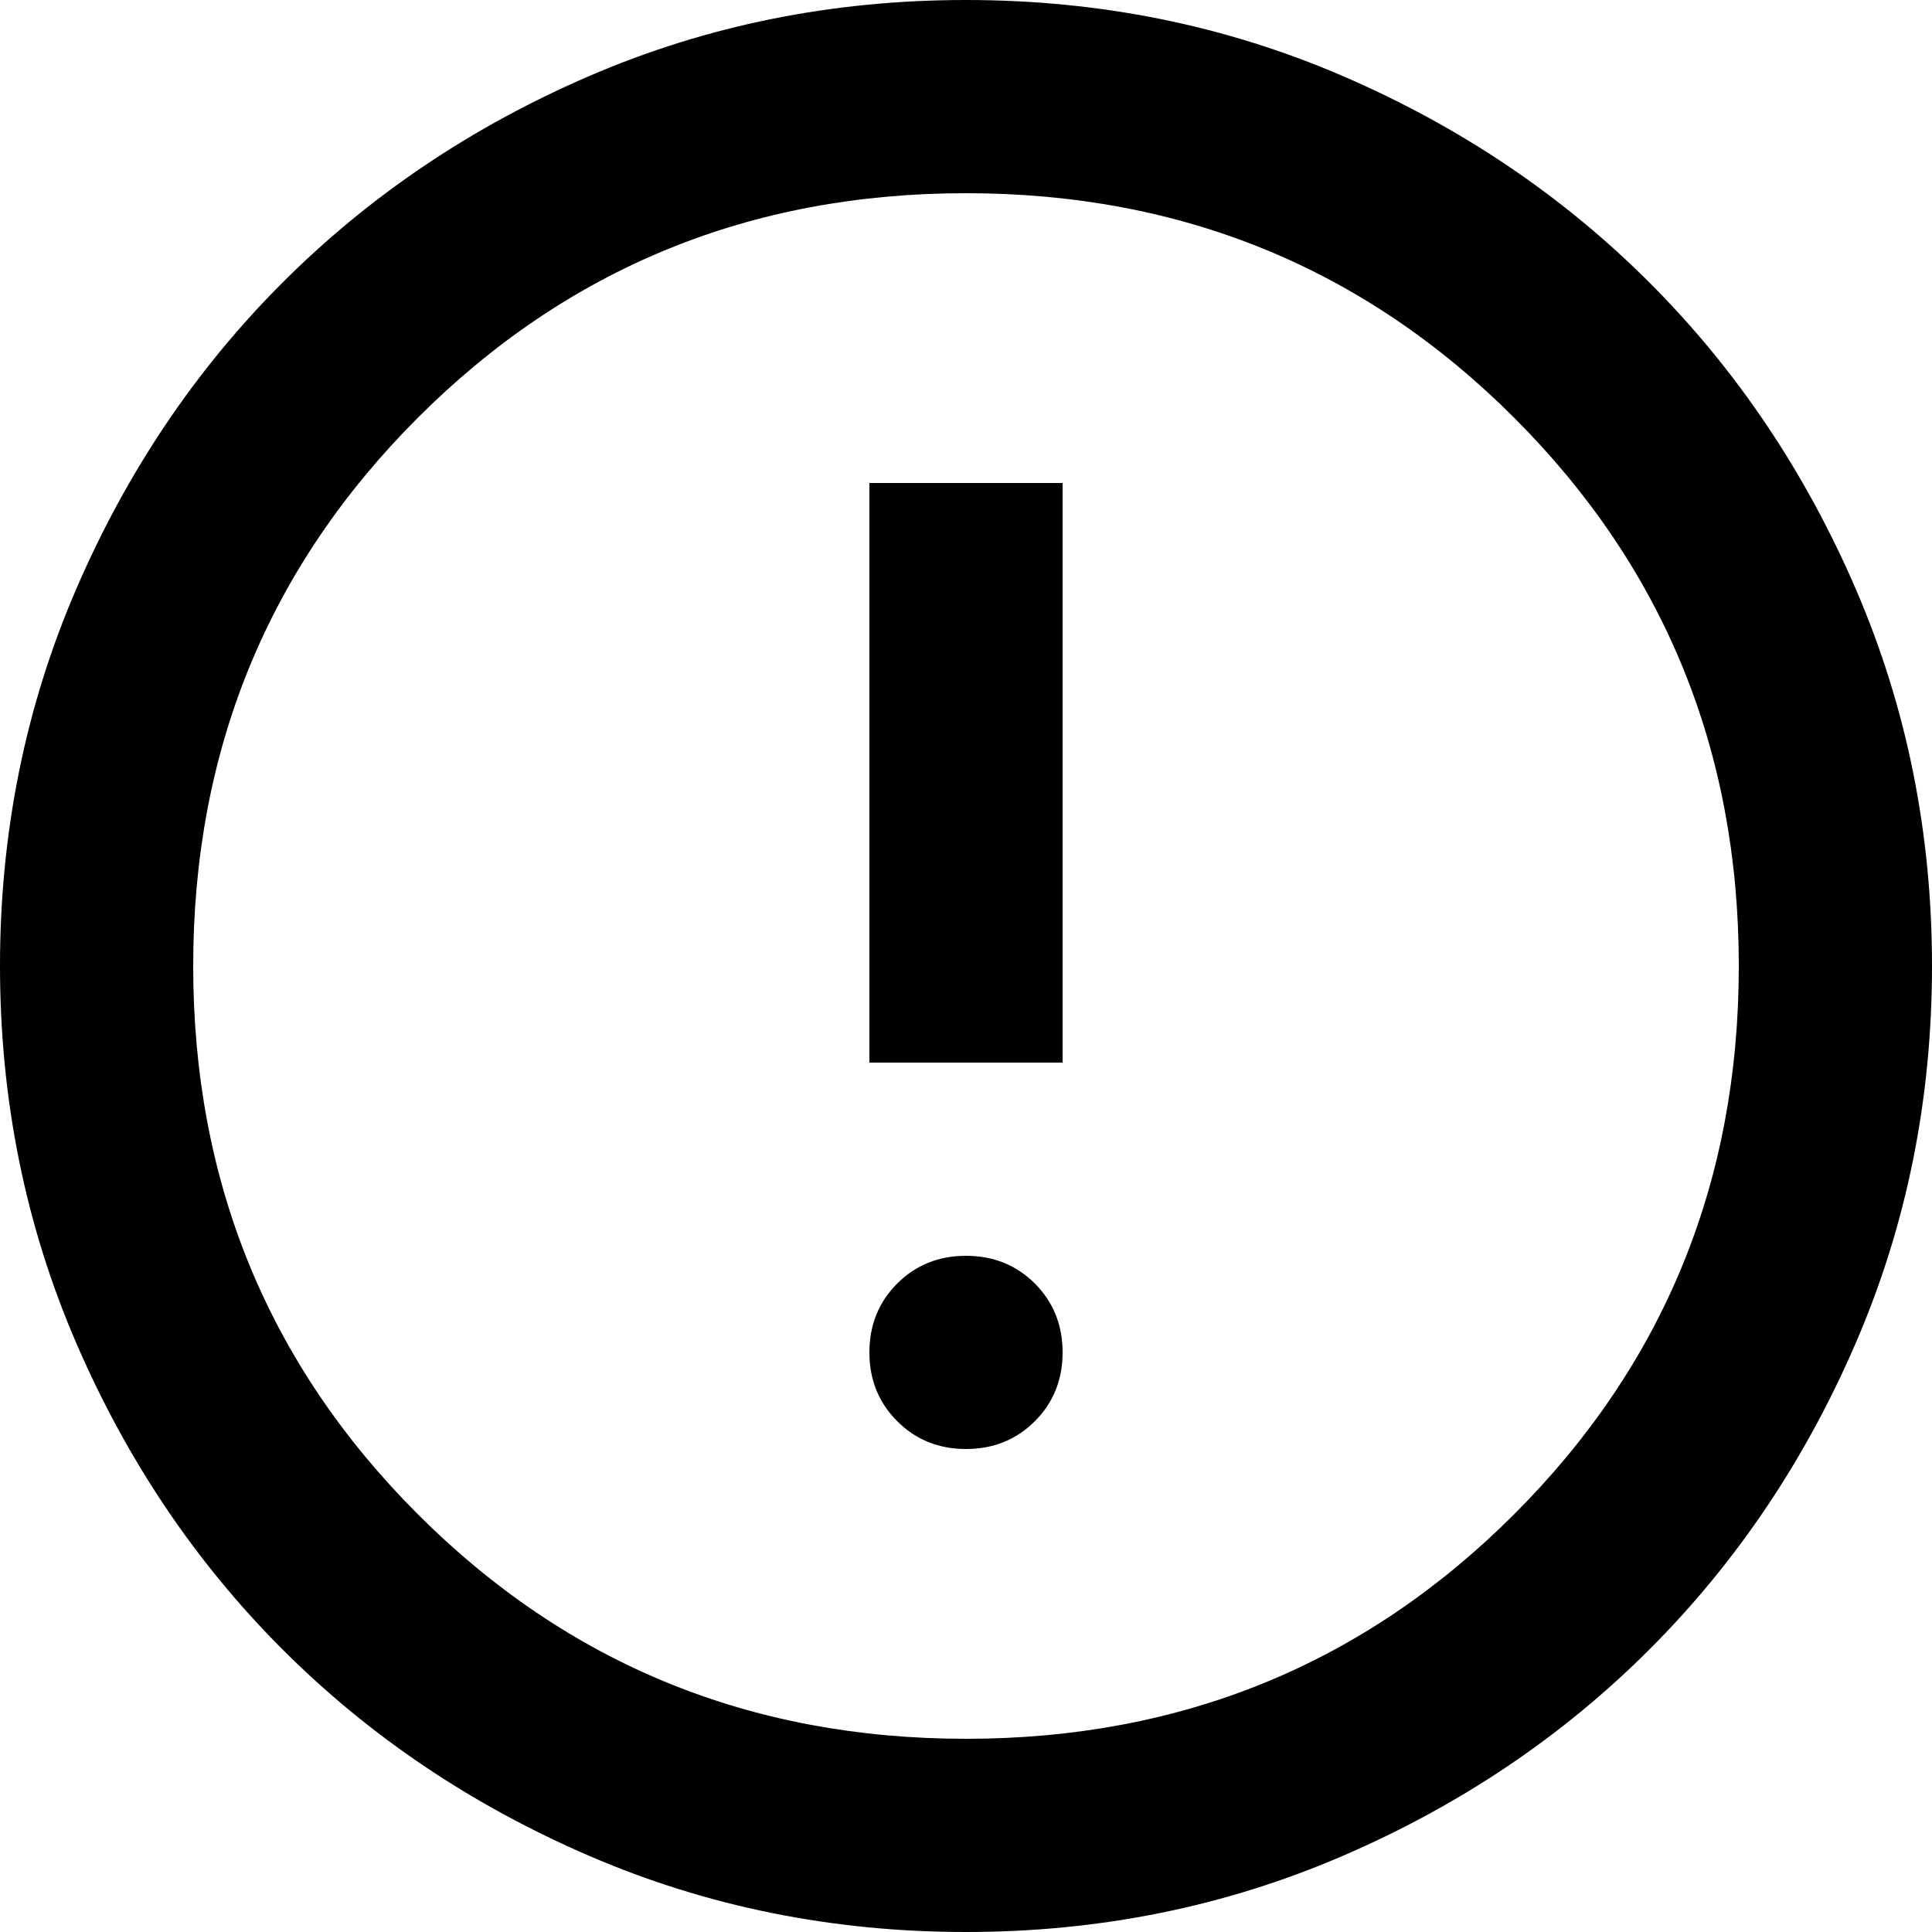
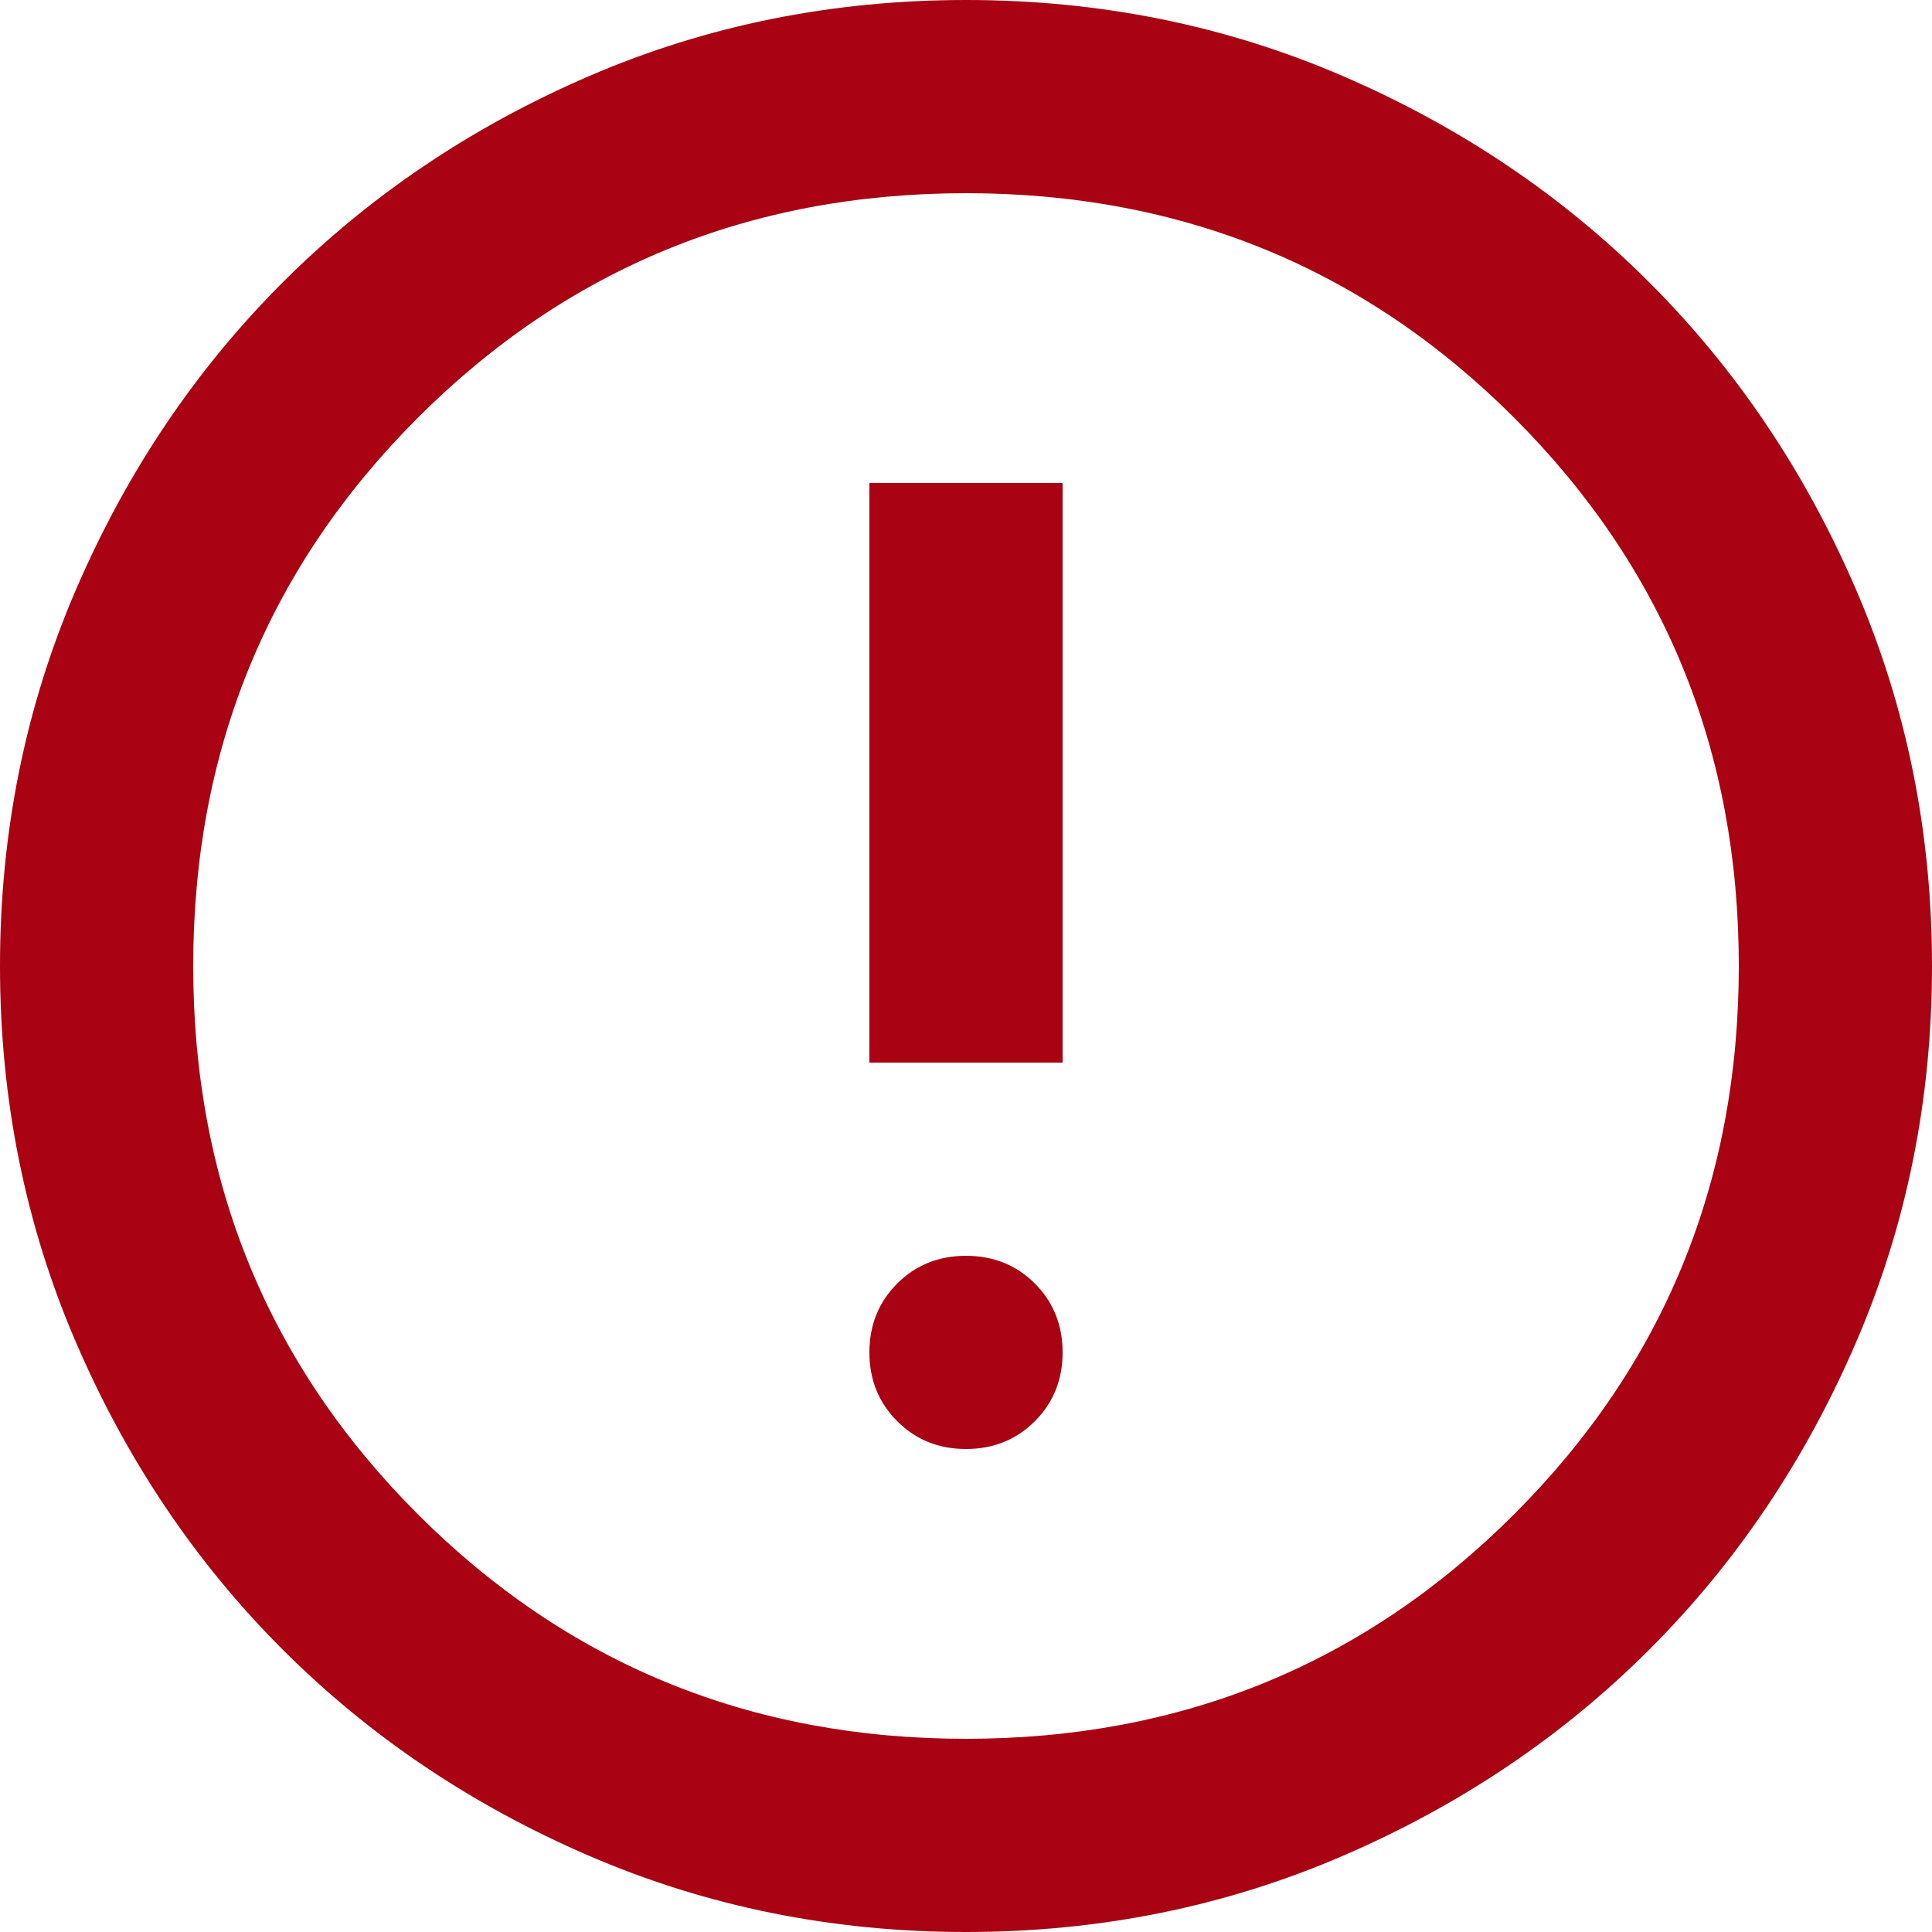
<svg xmlns="http://www.w3.org/2000/svg" width="20" height="20" viewBox="0 0 20 20" version="1.1">
-   <path d="m 10,15 c 0.283,0 0.521,-0.096 0.713,-0.288 C 10.904,14.521 11,14.283 11,14 11,13.717 10.904,13.479 10.713,13.287 10.521,13.096 10.283,13 10,13 9.717,13 9.479,13.096 9.288,13.287 9.096,13.479 9,13.717 9,14 9,14.283 9.096,14.521 9.288,14.712 9.479,14.904 9.717,15 10,15 Z M 9,11 h 2 V 5 H 9 Z m 1,9 C 8.617,20 7.317,19.737 6.1,19.212 4.883,18.687 3.825,17.975 2.925,17.075 2.025,16.175 1.313,15.117 0.788,13.9 0.263,12.683 0,11.383 0,10 0,8.617 0.263,7.317 0.788,6.1 1.313,4.883 2.025,3.825 2.925,2.925 3.825,2.025 4.883,1.312 6.1,0.787 7.317,0.262 8.617,0 10,0 c 1.383,0 2.683,0.262 3.9,0.787 1.217,0.525 2.275,1.238 3.175,2.138 0.9,0.9 1.612,1.958 2.137,3.175 C 19.737,7.317 20,8.617 20,10 c 0,1.383 -0.263,2.683 -0.788,3.9 -0.525,1.217 -1.237,2.275 -2.137,3.175 -0.9,0.9 -1.958,1.612 -3.175,2.137 C 12.683,19.737 11.383,20 10,20 Z m 0,-2 c 2.233,0 4.125,-0.775 5.675,-2.325 C 17.225,14.125 18,12.233 18,10 18,7.767 17.225,5.875 15.675,4.325 14.125,2.775 12.233,2 10,2 7.767,2 5.875,2.775 4.325,4.325 2.775,5.875 2,7.767 2,10 2,12.233 2.775,14.125 4.325,15.675 5.875,17.225 7.767,18 10,18 Z" />
+   <path d="m 10,15 c 0.283,0 0.521,-0.096 0.713,-0.288 C 10.904,14.521 11,14.283 11,14 11,13.717 10.904,13.479 10.713,13.287 10.521,13.096 10.283,13 10,13 9.717,13 9.479,13.096 9.288,13.287 9.096,13.479 9,13.717 9,14 9,14.283 9.096,14.521 9.288,14.712 9.479,14.904 9.717,15 10,15 Z M 9,11 h 2 V 5 H 9 Z m 1,9 C 8.617,20 7.317,19.737 6.1,19.212 4.883,18.687 3.825,17.975 2.925,17.075 2.025,16.175 1.313,15.117 0.788,13.9 0.263,12.683 0,11.383 0,10 0,8.617 0.263,7.317 0.788,6.1 1.313,4.883 2.025,3.825 2.925,2.925 3.825,2.025 4.883,1.312 6.1,0.787 7.317,0.262 8.617,0 10,0 c 1.383,0 2.683,0.262 3.9,0.787 1.217,0.525 2.275,1.238 3.175,2.138 0.9,0.9 1.612,1.958 2.137,3.175 C 19.737,7.317 20,8.617 20,10 c 0,1.383 -0.263,2.683 -0.788,3.9 -0.525,1.217 -1.237,2.275 -2.137,3.175 -0.9,0.9 -1.958,1.612 -3.175,2.137 C 12.683,19.737 11.383,20 10,20 Z m 0,-2 c 2.233,0 4.125,-0.775 5.675,-2.325 C 17.225,14.125 18,12.233 18,10 18,7.767 17.225,5.875 15.675,4.325 14.125,2.775 12.233,2 10,2 7.767,2 5.875,2.775 4.325,4.325 2.775,5.875 2,7.767 2,10 2,12.233 2.775,14.125 4.325,15.675 5.875,17.225 7.767,18 10,18 Z" fill="#A90212" />
</svg>
